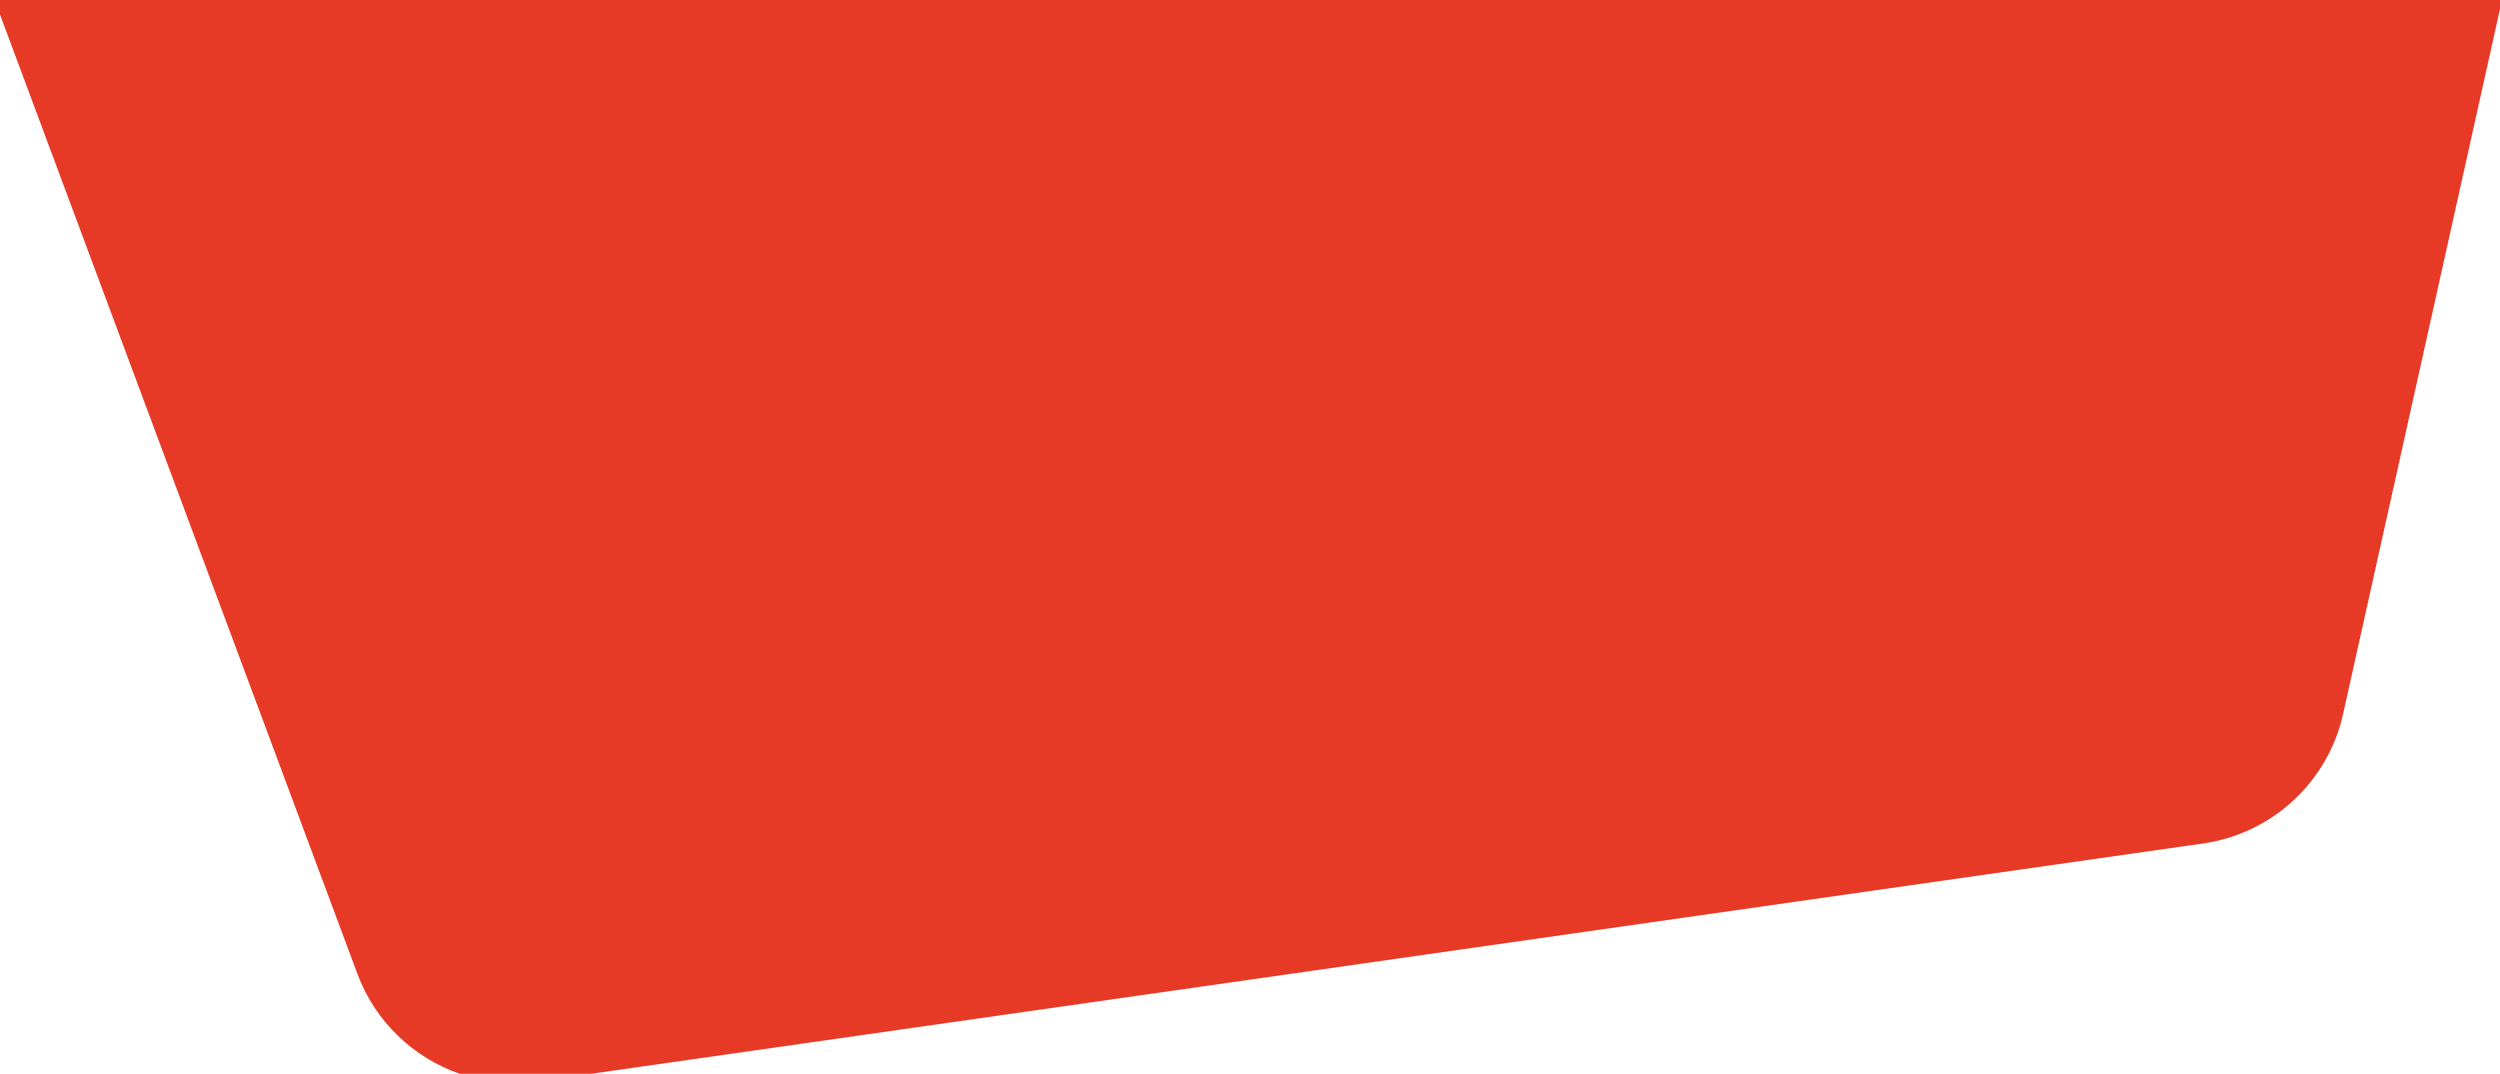
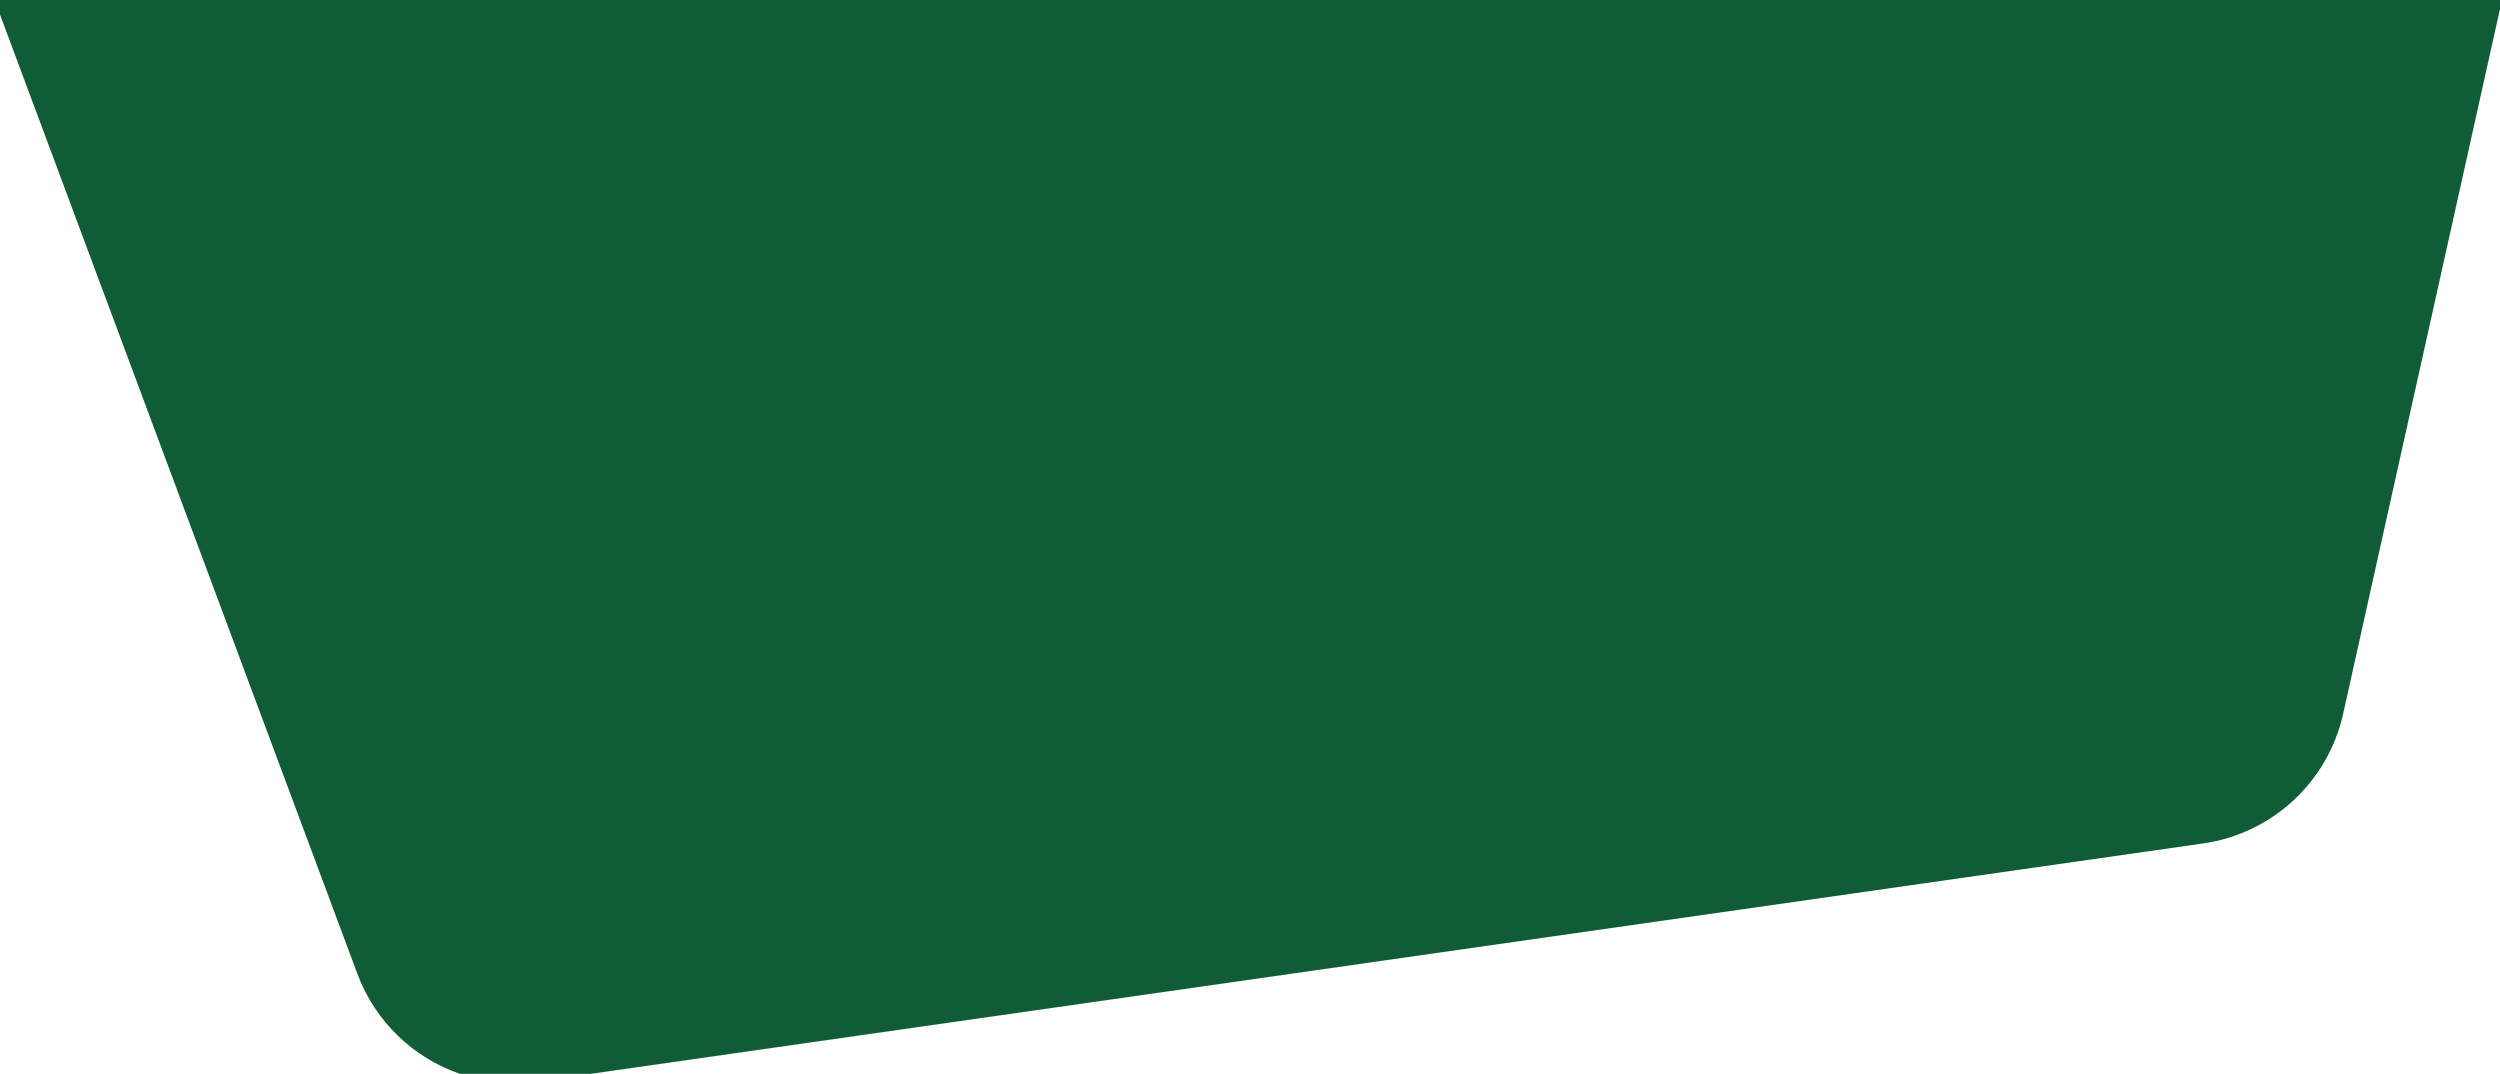
<svg xmlns="http://www.w3.org/2000/svg" width="298" height="128" viewBox="0 0 298 128" fill="none">
-   <path fill-rule="evenodd" clip-rule="evenodd" d="M54.815 128C49.312 126.097 44.743 121.827 42.6 116.076L0 1.734V-1.52588e-05H298V1.068L279.302 85.086C277.494 93.209 270.846 99.363 262.608 100.54L70.417 128H54.815Z" fill="#E63A27" />
+   <path fill-rule="evenodd" clip-rule="evenodd" d="M54.815 128C49.312 126.097 44.743 121.827 42.6 116.076L0 1.734V-1.52588e-05H298V1.068L279.302 85.086C277.494 93.209 270.846 99.363 262.608 100.54L70.417 128H54.815Z" fill="#105C37" />
</svg>
